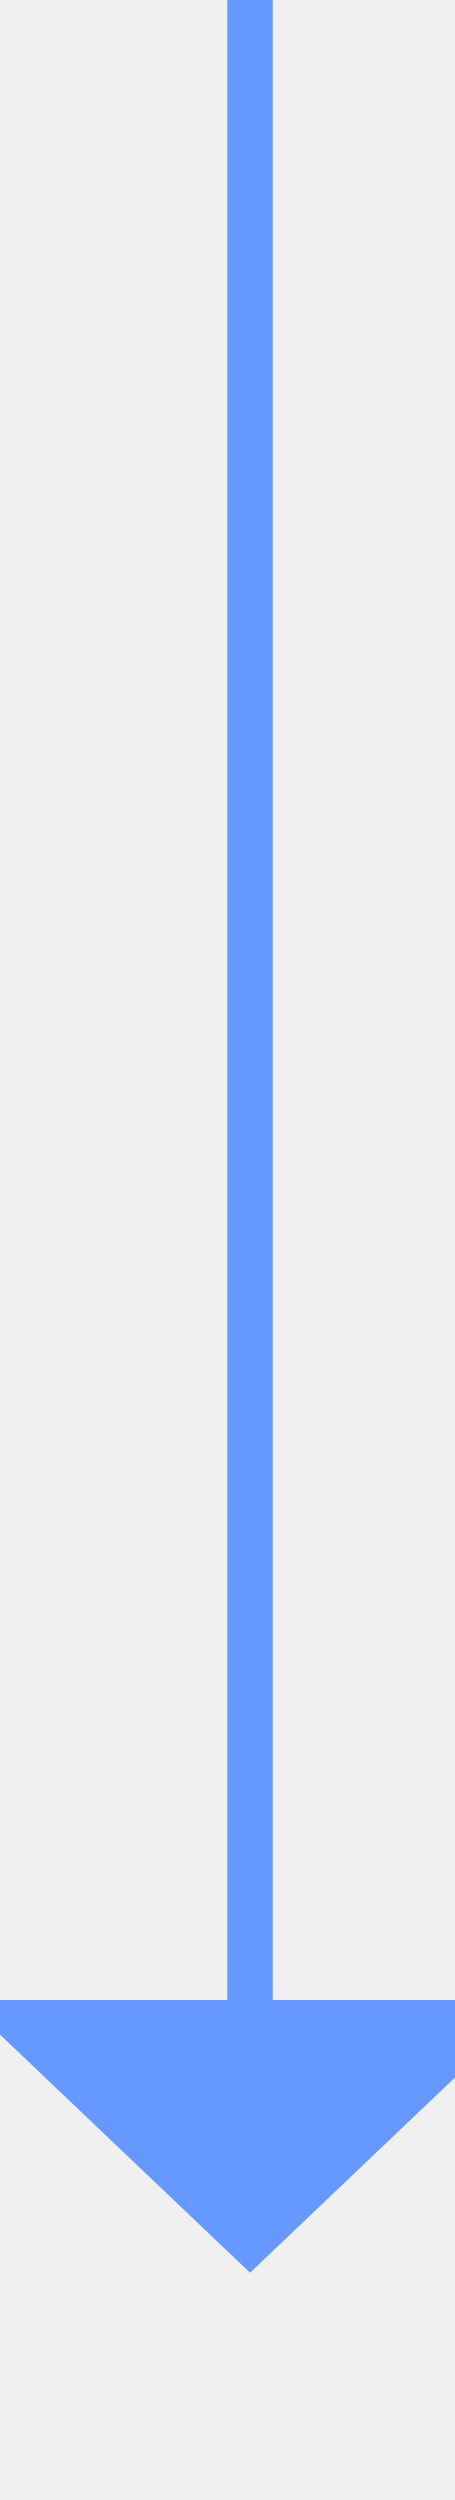
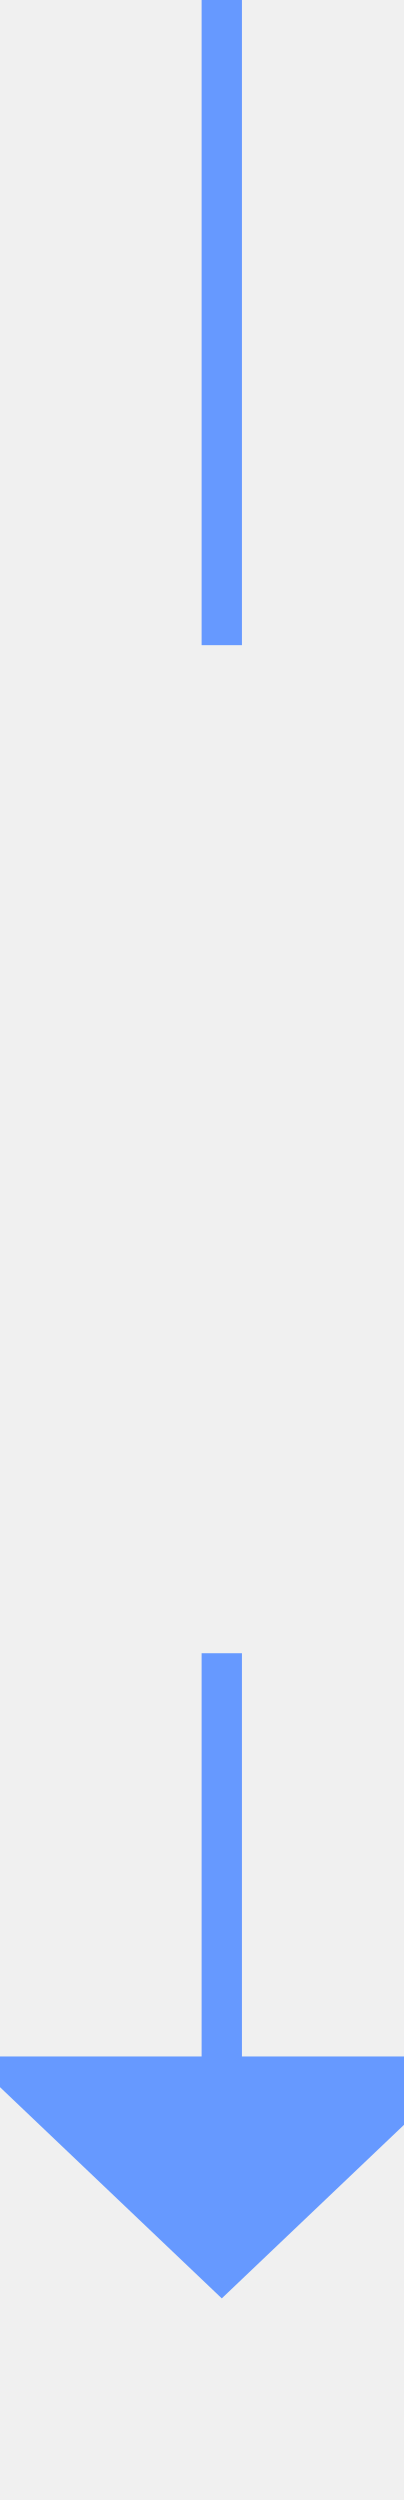
- <svg xmlns="http://www.w3.org/2000/svg" version="1.1" width="10px" height="55px" preserveAspectRatio="xMidYMin meet" viewBox="380 339  8 55">
-   <path d="M 384.5 339  L 384.5 384  " stroke-width="1" stroke="#6699ff" fill="none" />
-   <path d="M 378.2 383  L 384.5 389  L 390.8 383  L 378.2 383  Z " fill-rule="nonzero" fill="#6699ff" stroke="none" />
+ <svg xmlns="http://www.w3.org/2000/svg" version="1.1" width="10px" height="62px" preserveAspectRatio="xMidYMin meet" viewBox="380 1020  8 62">
+   <defs>
+     <mask fill="white" id="clip64">
+       <path d="M 367.5 1036  L 400.5 1036  L 400.5 1061  L 367.5 1061  Z M 367.5 1020  L 400.5 1020  L 400.5 1086  L 367.5 1086  Z " fill-rule="evenodd" />
+     </mask>
+   </defs>
+   <path d="M 384.5 1036  L 384.5 1020  M 384.5 1061  L 384.5 1072  " stroke-width="1" stroke="#6699ff" fill="none" />
+   <path d="M 378.2 1071  L 384.5 1077  L 390.8 1071  L 378.2 1071  Z " fill-rule="nonzero" fill="#6699ff" stroke="none" mask="url(#clip64)" />
</svg>
